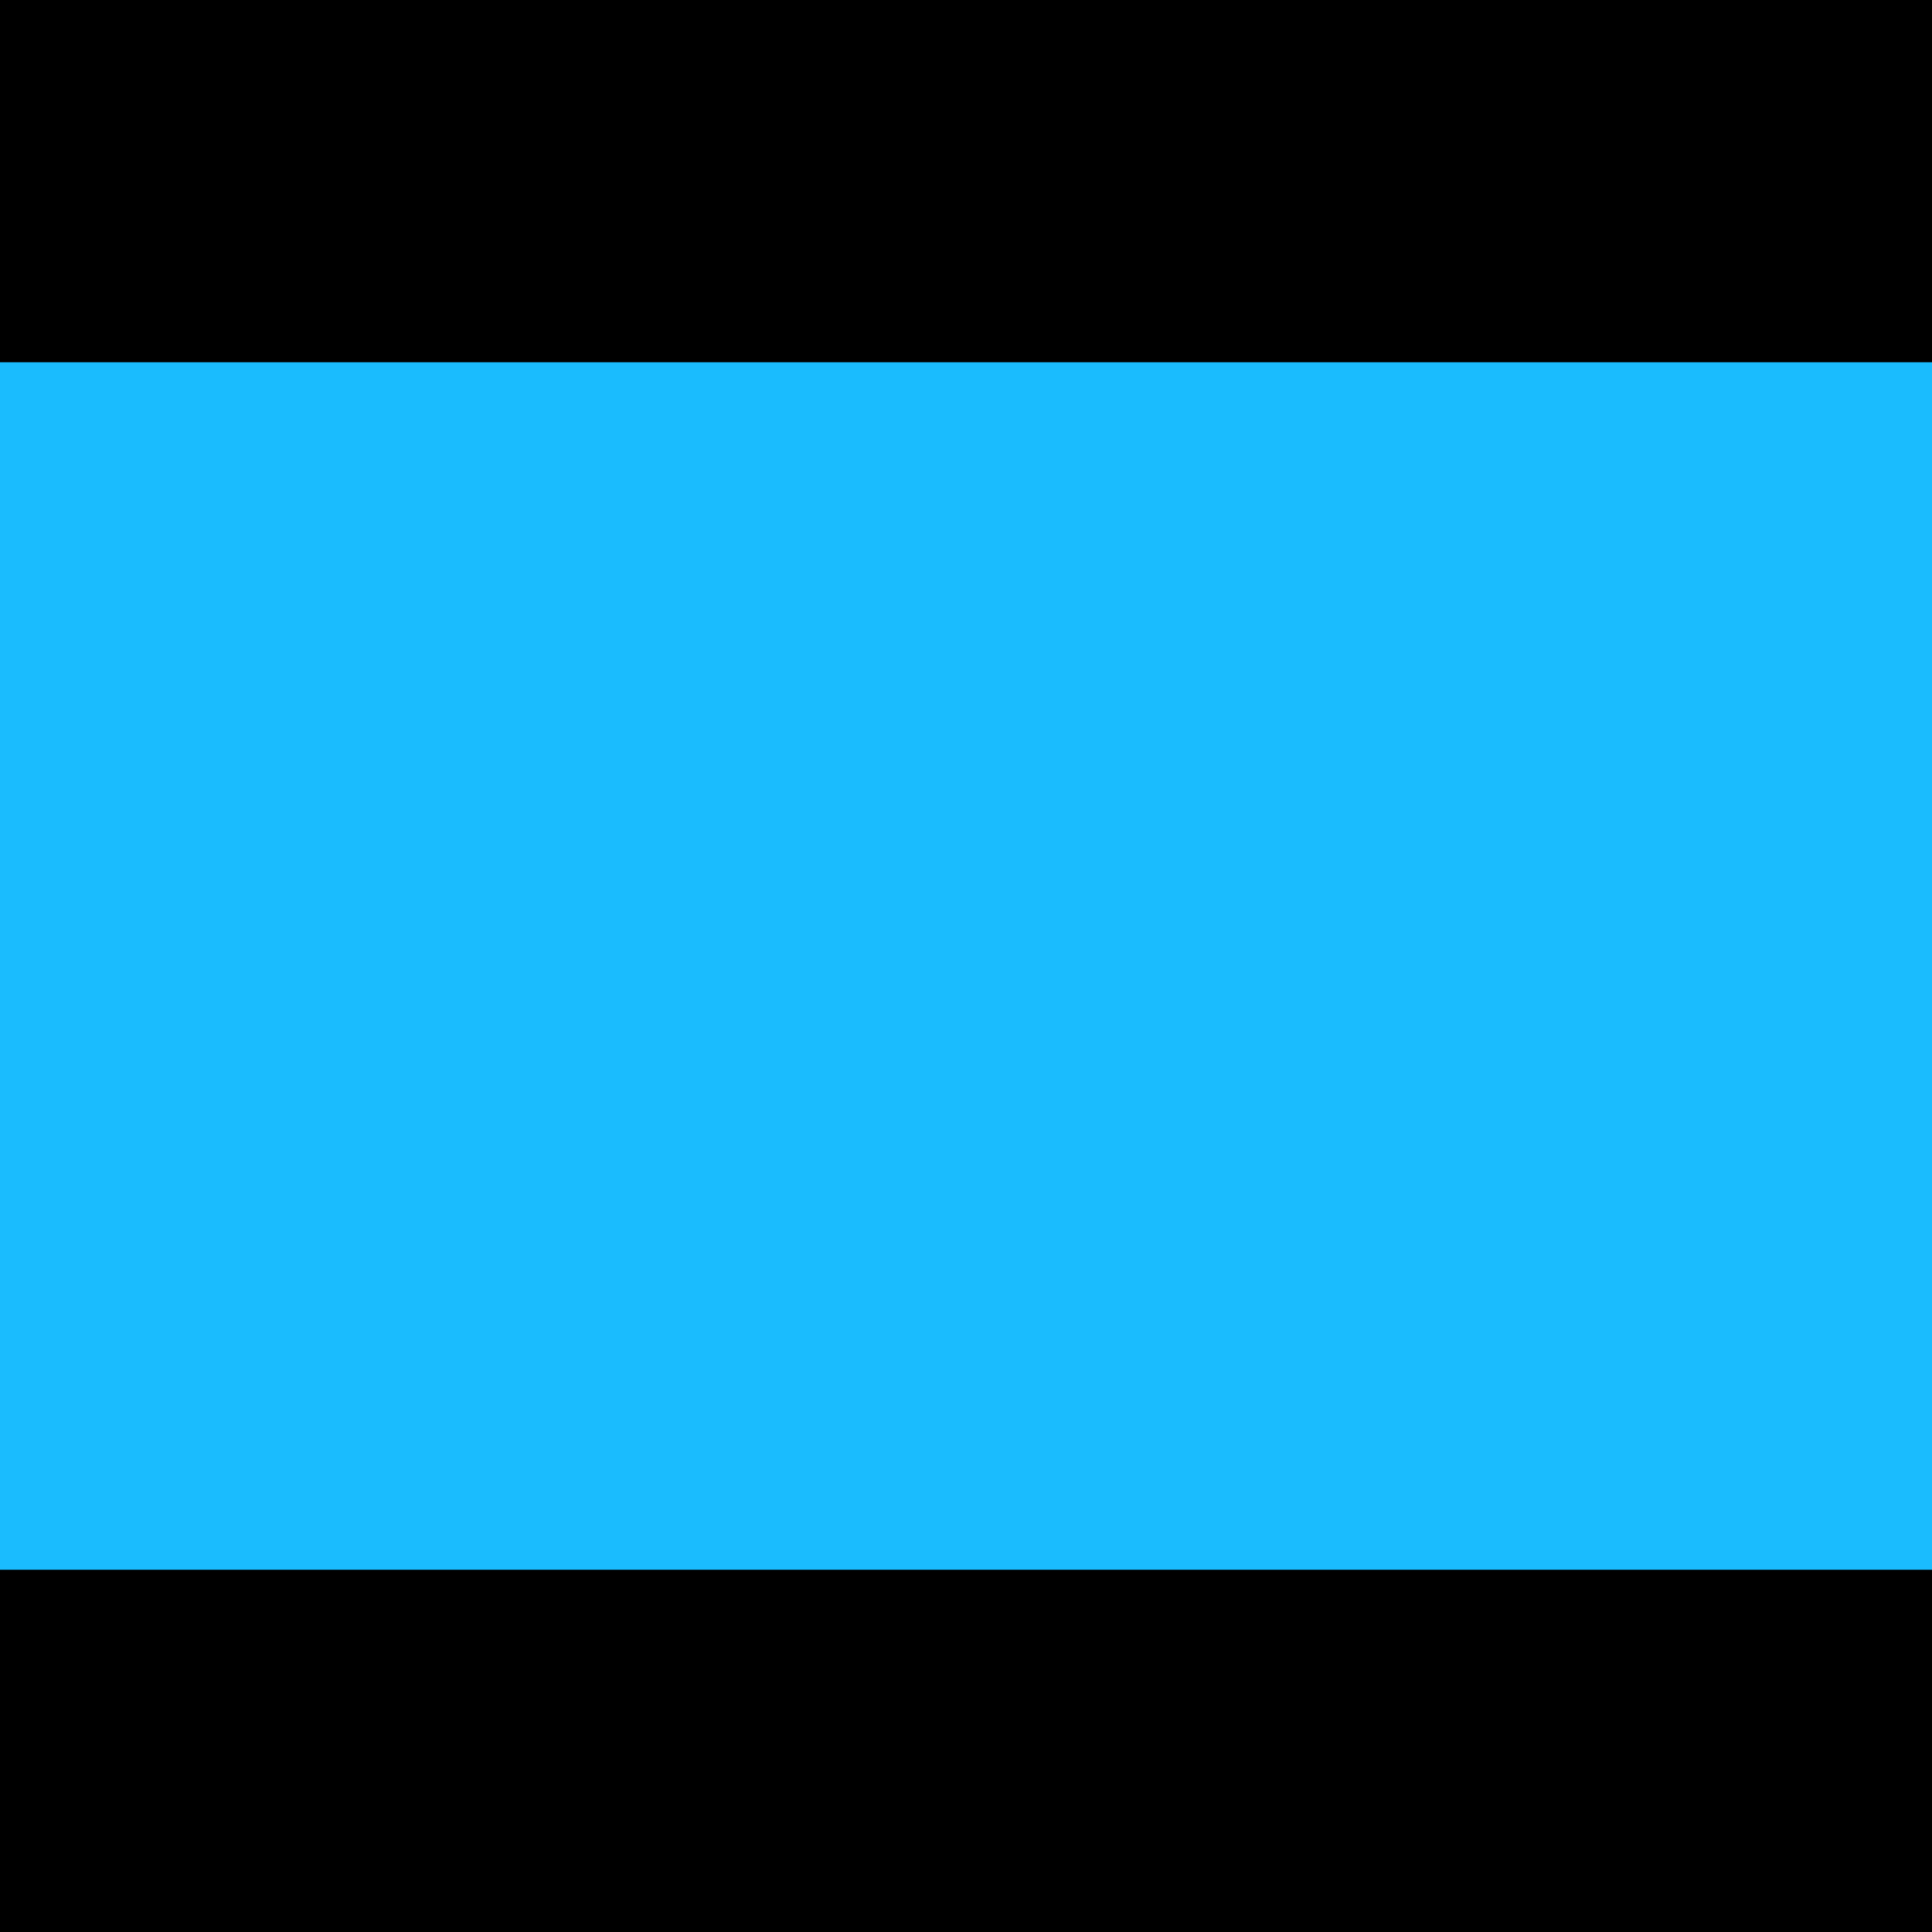
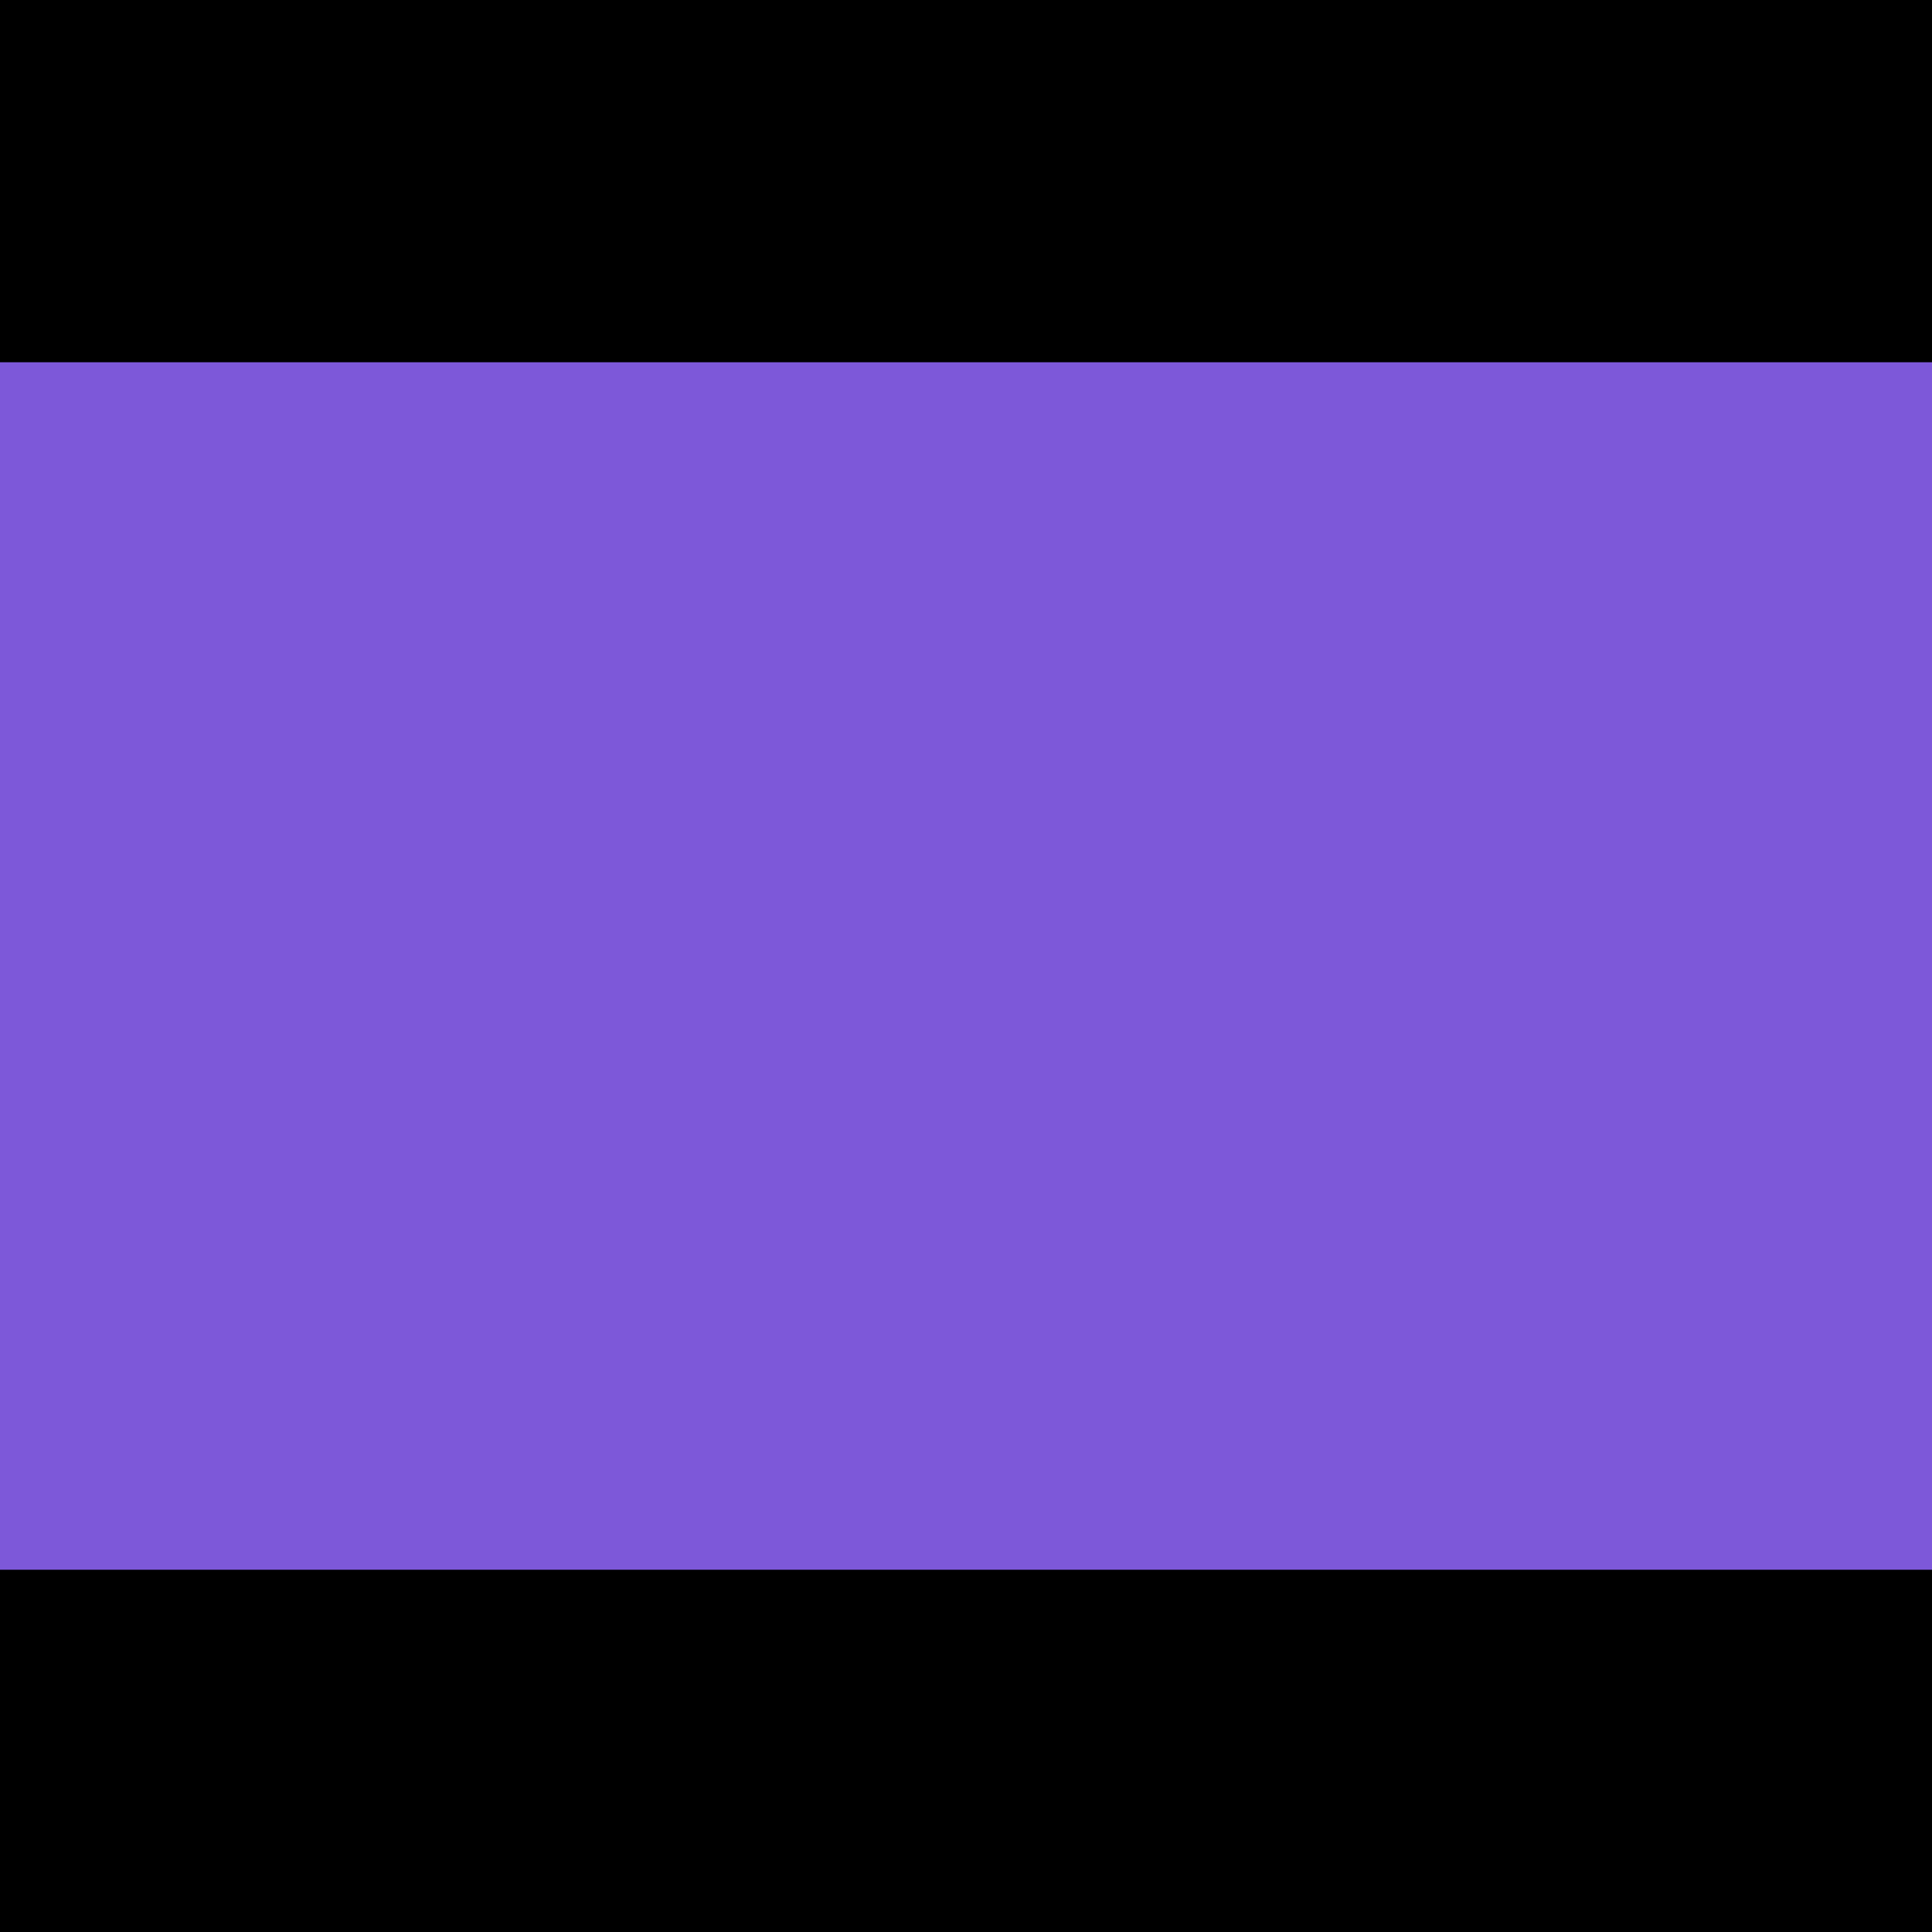
- <svg xmlns="http://www.w3.org/2000/svg" viewBox="0 0 64 64">
-   <rect x="0" y="0" width="64" height="64" fill="#1ABCFE" />
-   <path d="M 0 6.0 L 64 6.0 M 0 58.0 L 64 58.0" fill="none" stroke="#000000" stroke-width="12" stroke-linecap="butt" stroke-linejoin="miter" />
+ <svg xmlns="http://www.w3.org/2000/svg" width="64" height="64" viewBox="0 0 64 64" fill="none">
+   <g clip-path="url(#clip0_2001_204)">
+     <rect width="64" height="64" fill="#7D58D9" />
+     <rect width="64" height="12" fill="black" />
+     <rect y="52" width="64" height="12" fill="black" />
+   </g>
+   <defs>
+     <clipPath id="clip0_2001_204">
+       <rect width="64" height="64" fill="white" />
+     </clipPath>
+   </defs>
</svg>
